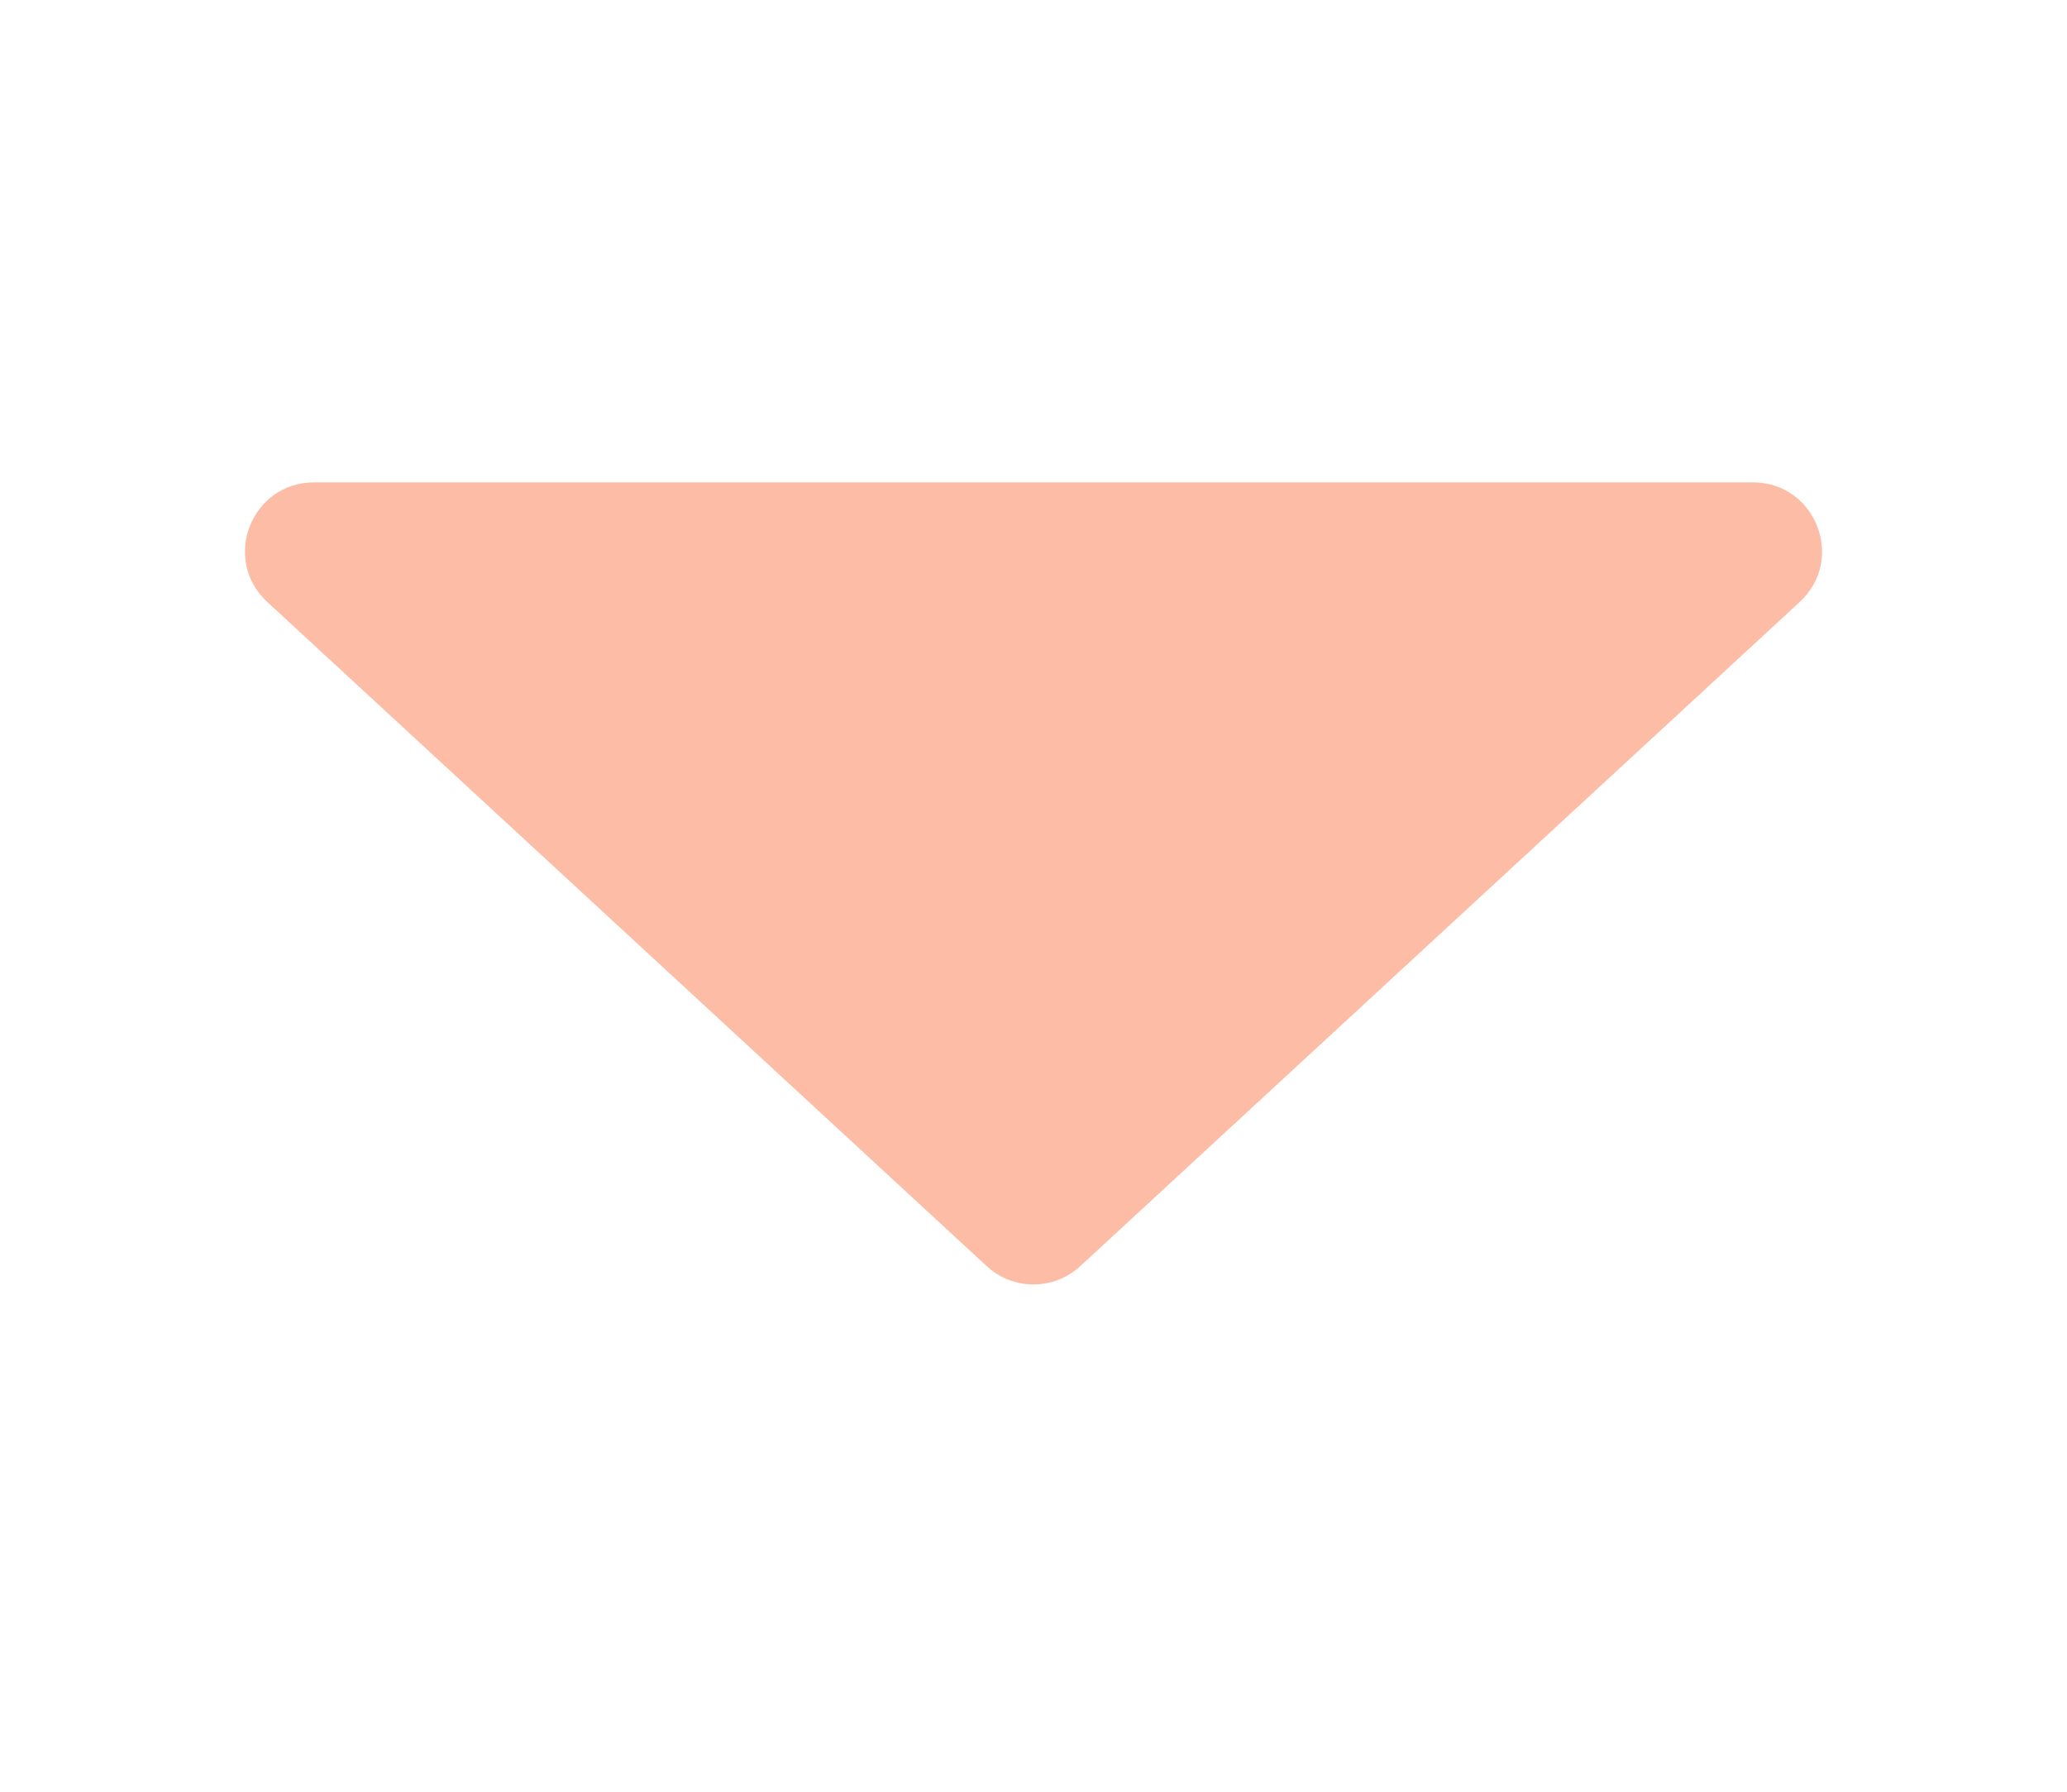
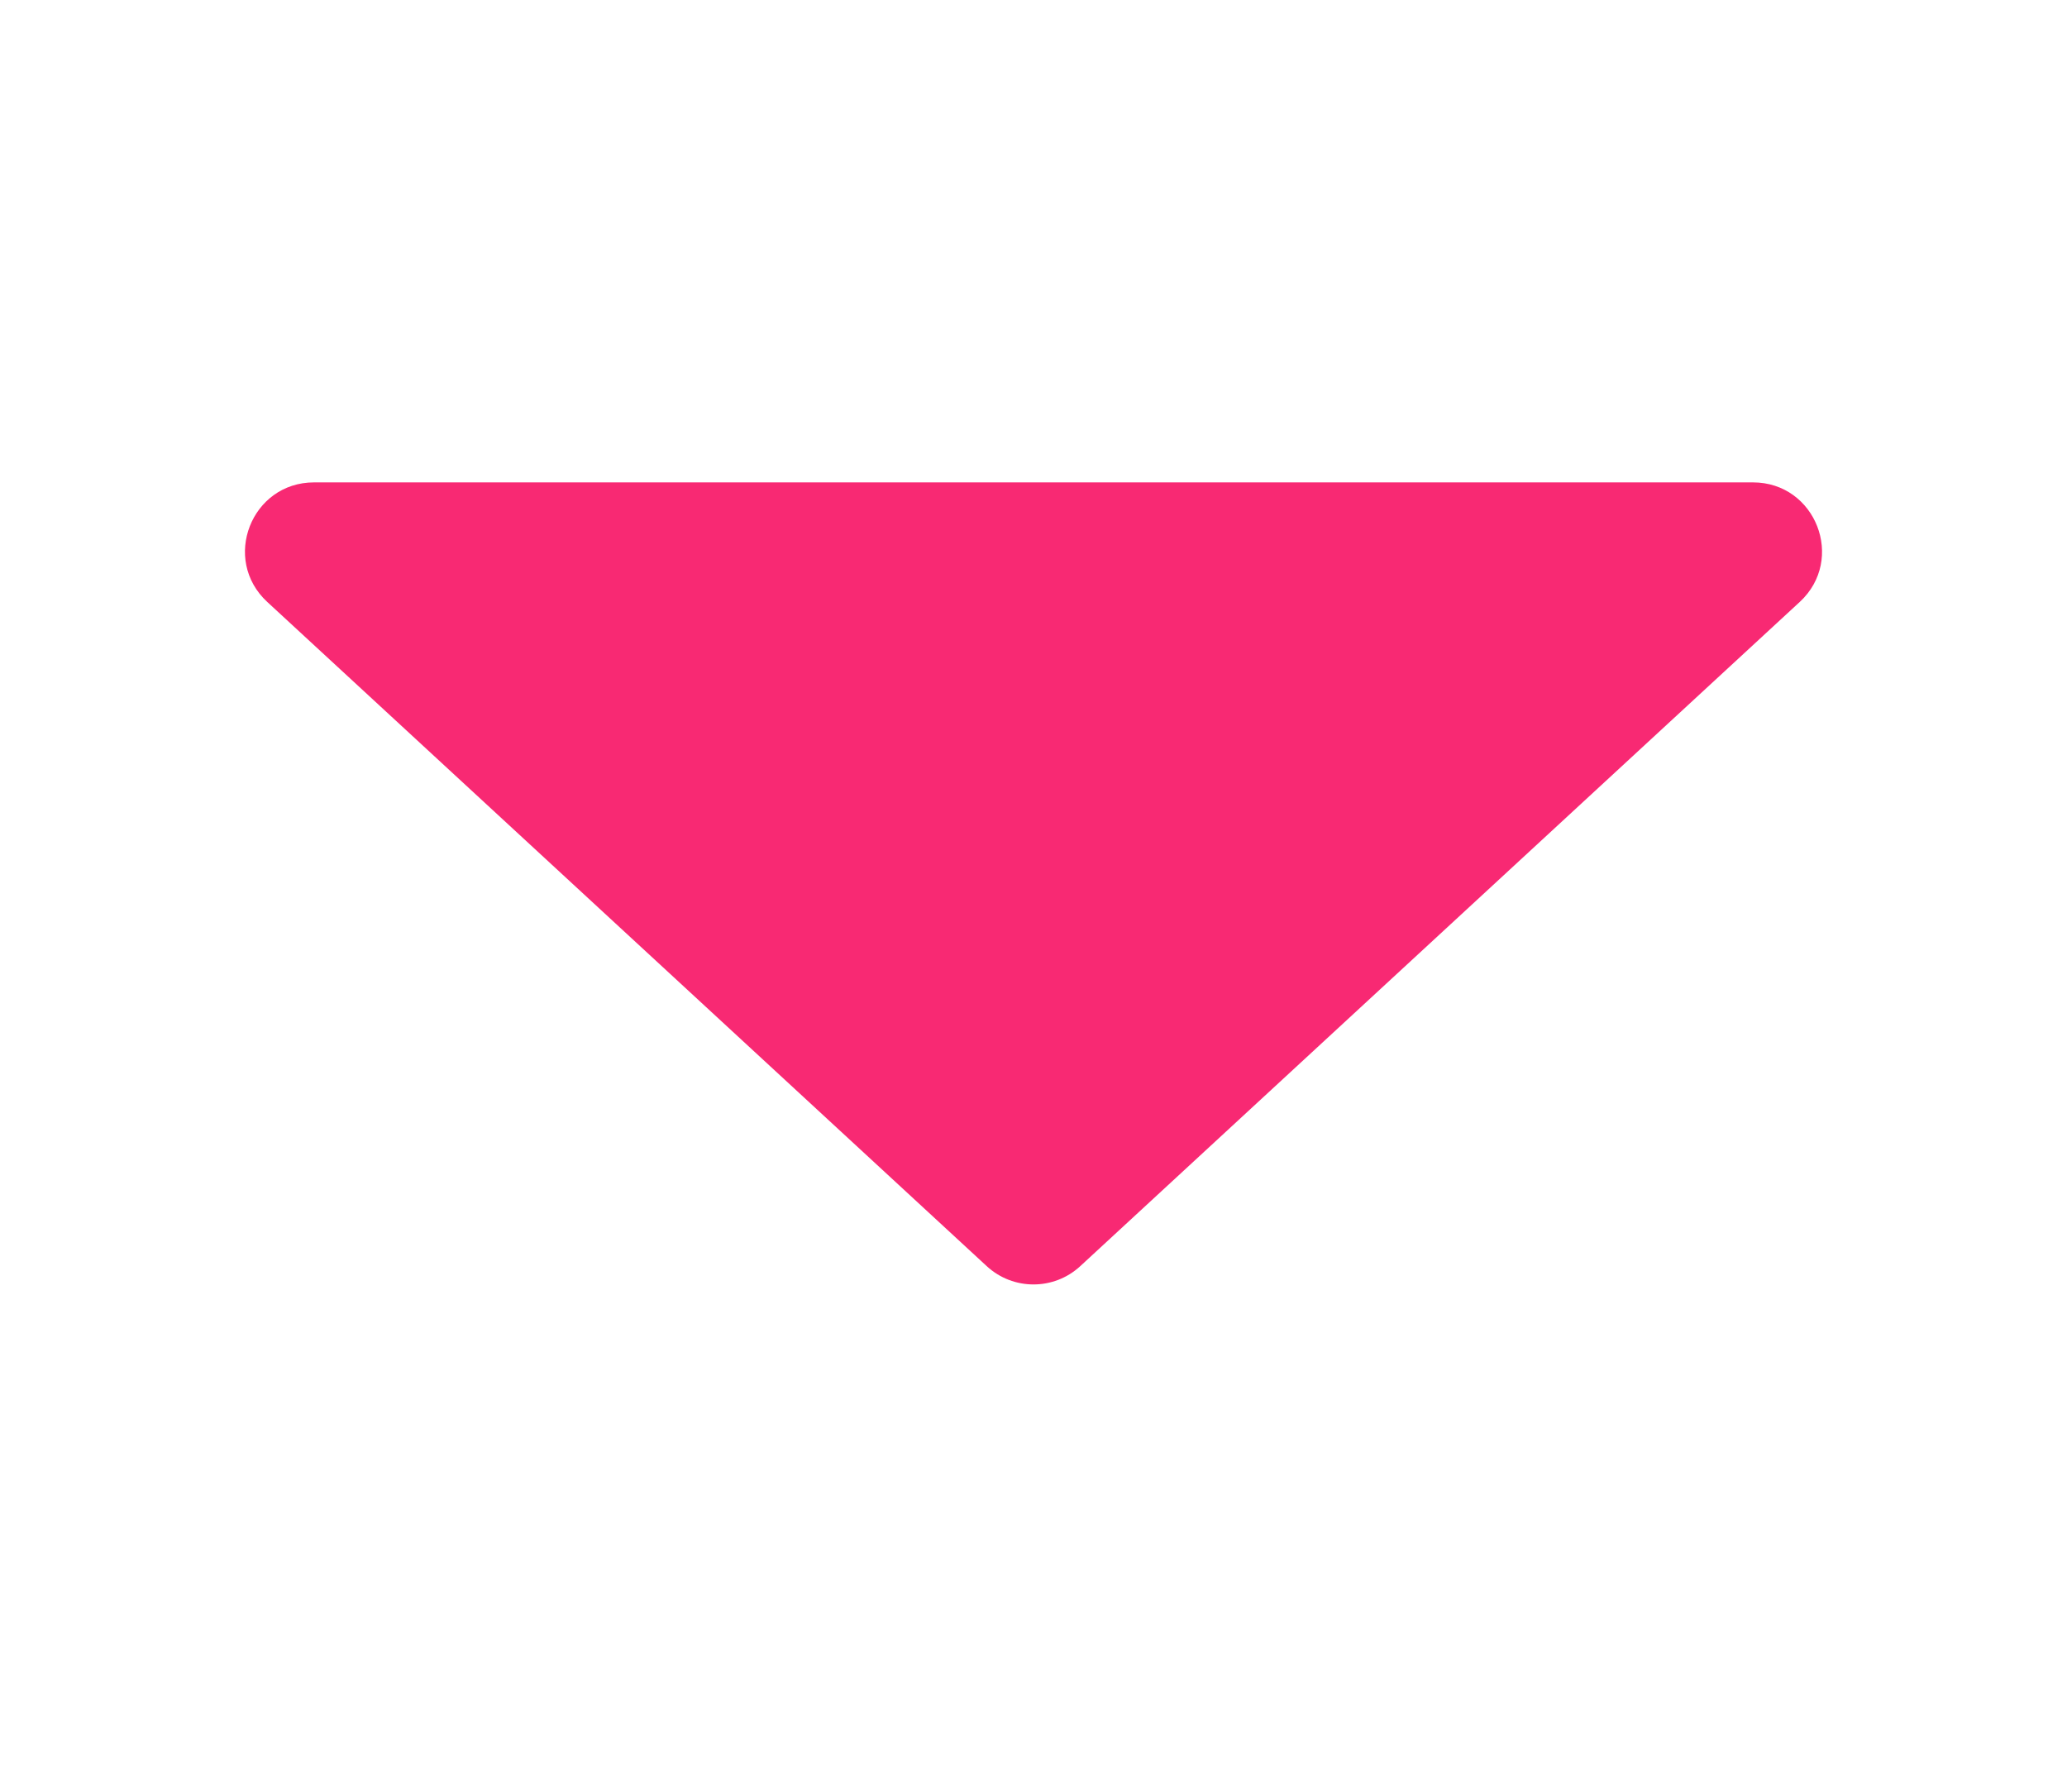
<svg xmlns="http://www.w3.org/2000/svg" width="30" height="26" viewBox="0 0 30 26" fill="none">
-   <path d="M25.442 7H4.558C3.647 7 3.21 8.117 3.879 8.735L14.322 18.374C14.705 18.727 15.295 18.727 15.678 18.374L26.121 8.735C26.79 8.117 26.353 7 25.442 7Z" fill="#FCBCA5" />
+   <path d="M25.442 7H4.558C3.647 7 3.21 8.117 3.879 8.735L14.322 18.374C14.705 18.727 15.295 18.727 15.678 18.374L26.121 8.735C26.79 8.117 26.353 7 25.442 7Z" fill="#F82973" />
</svg>
